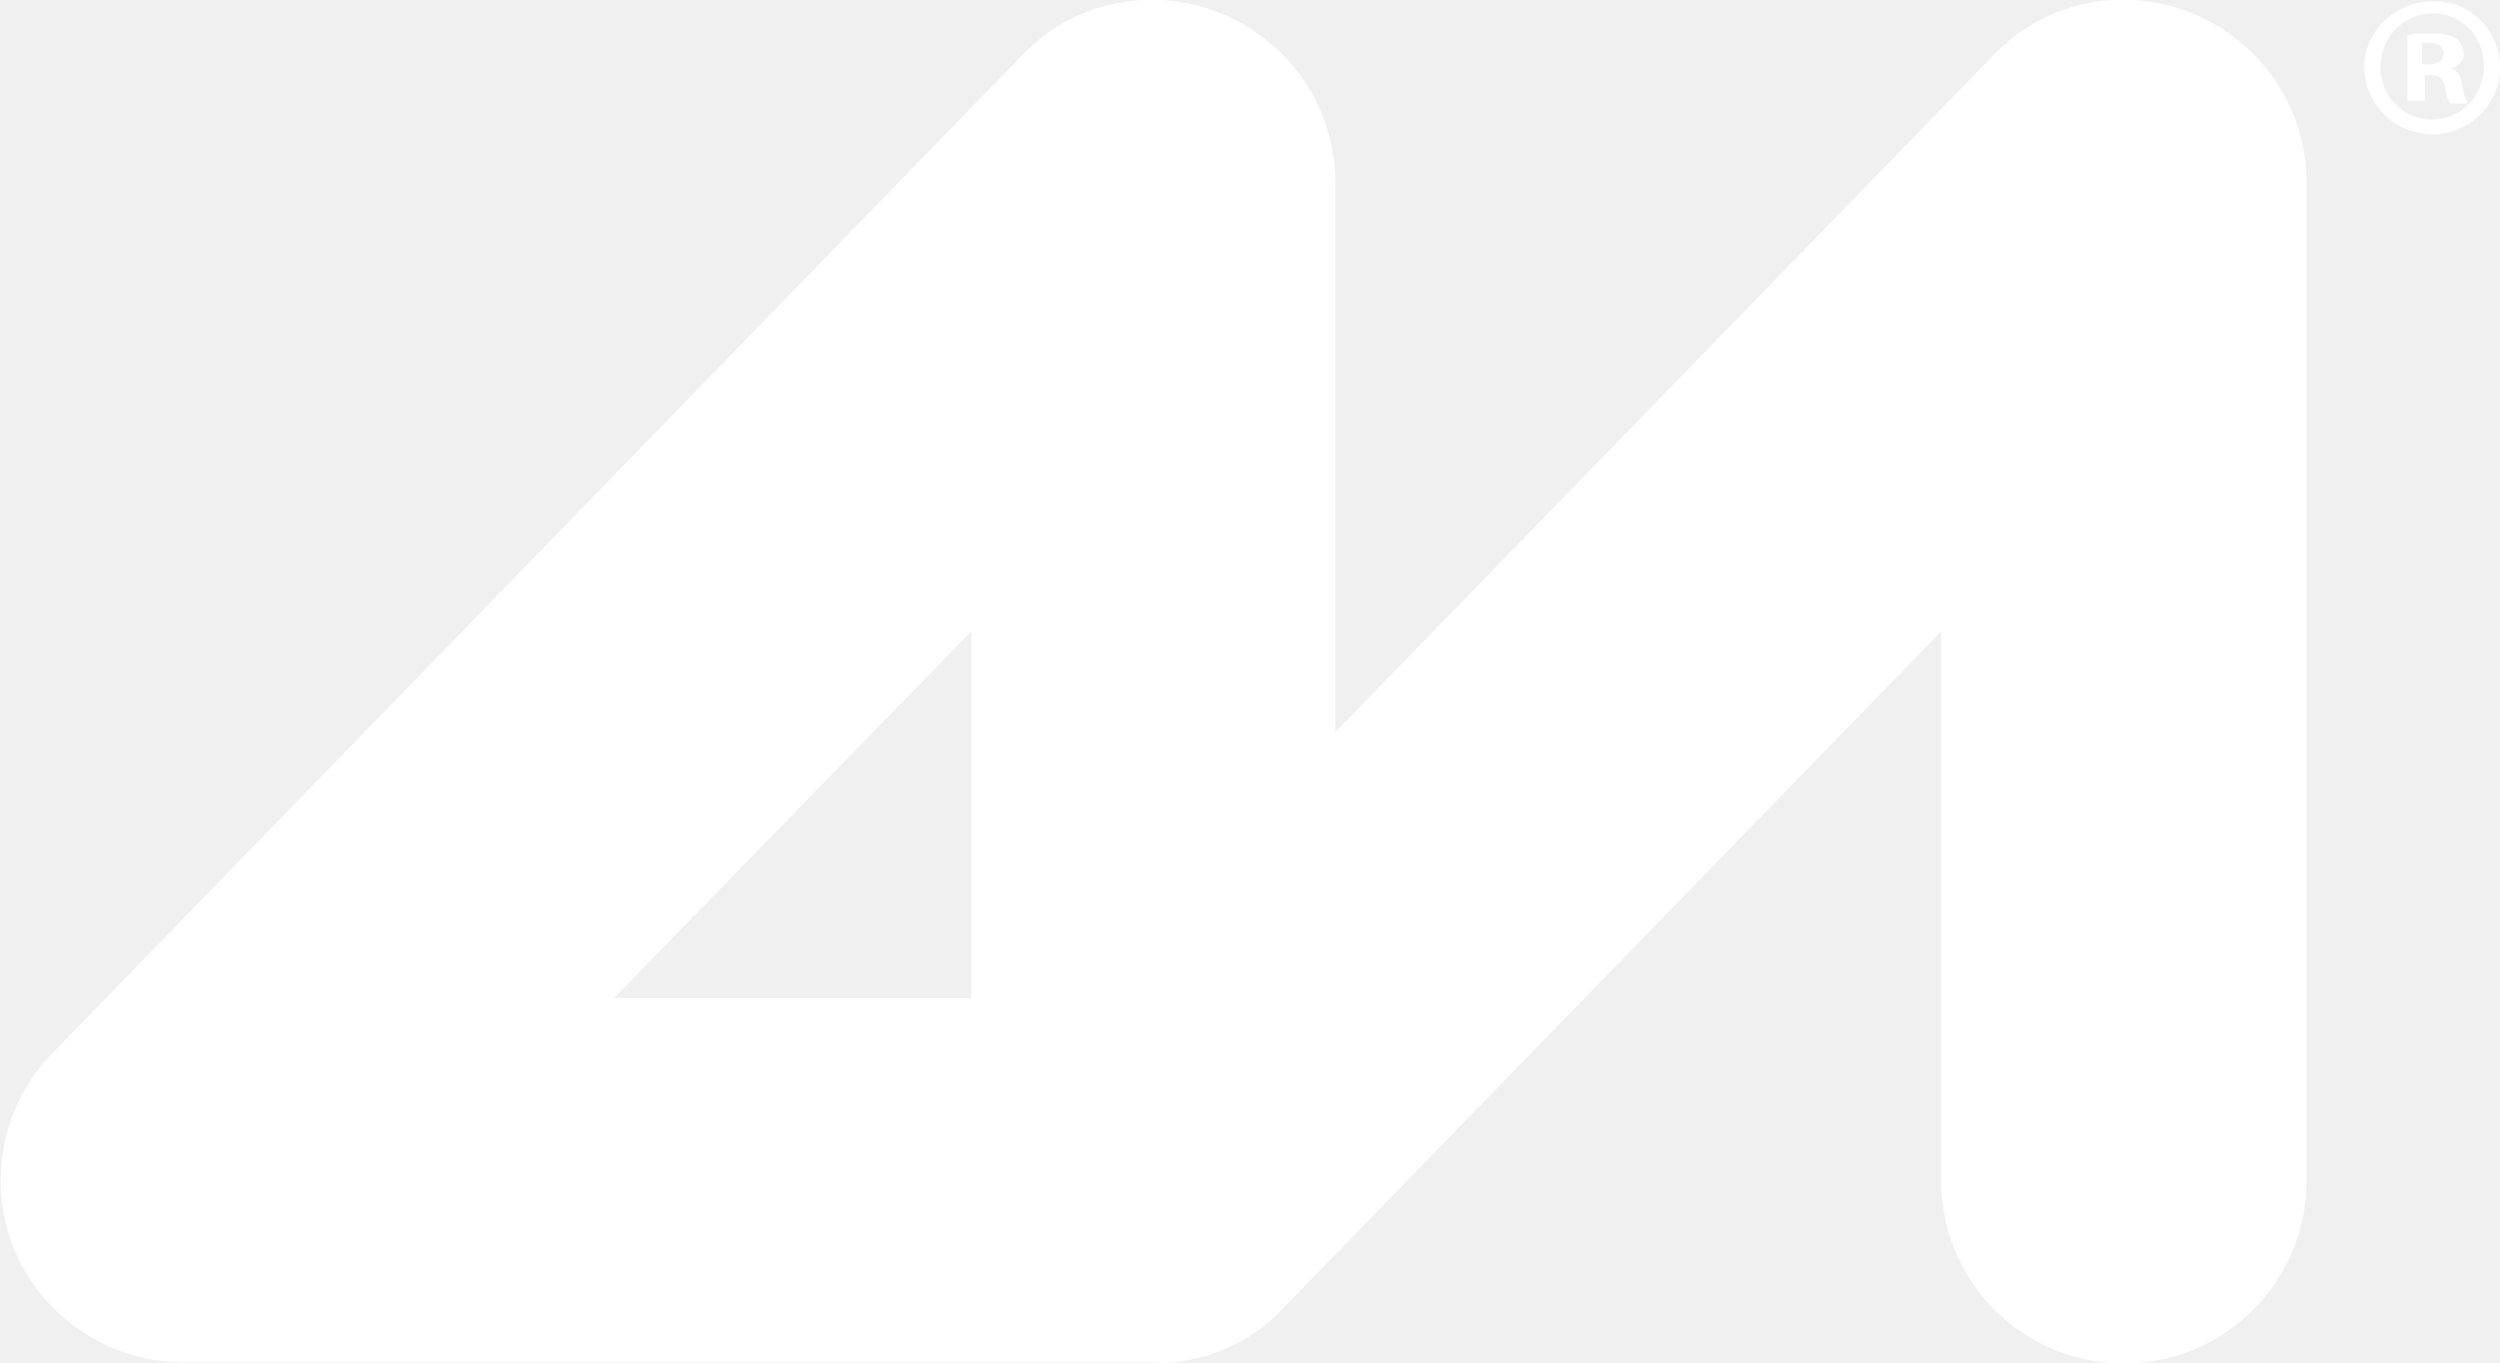
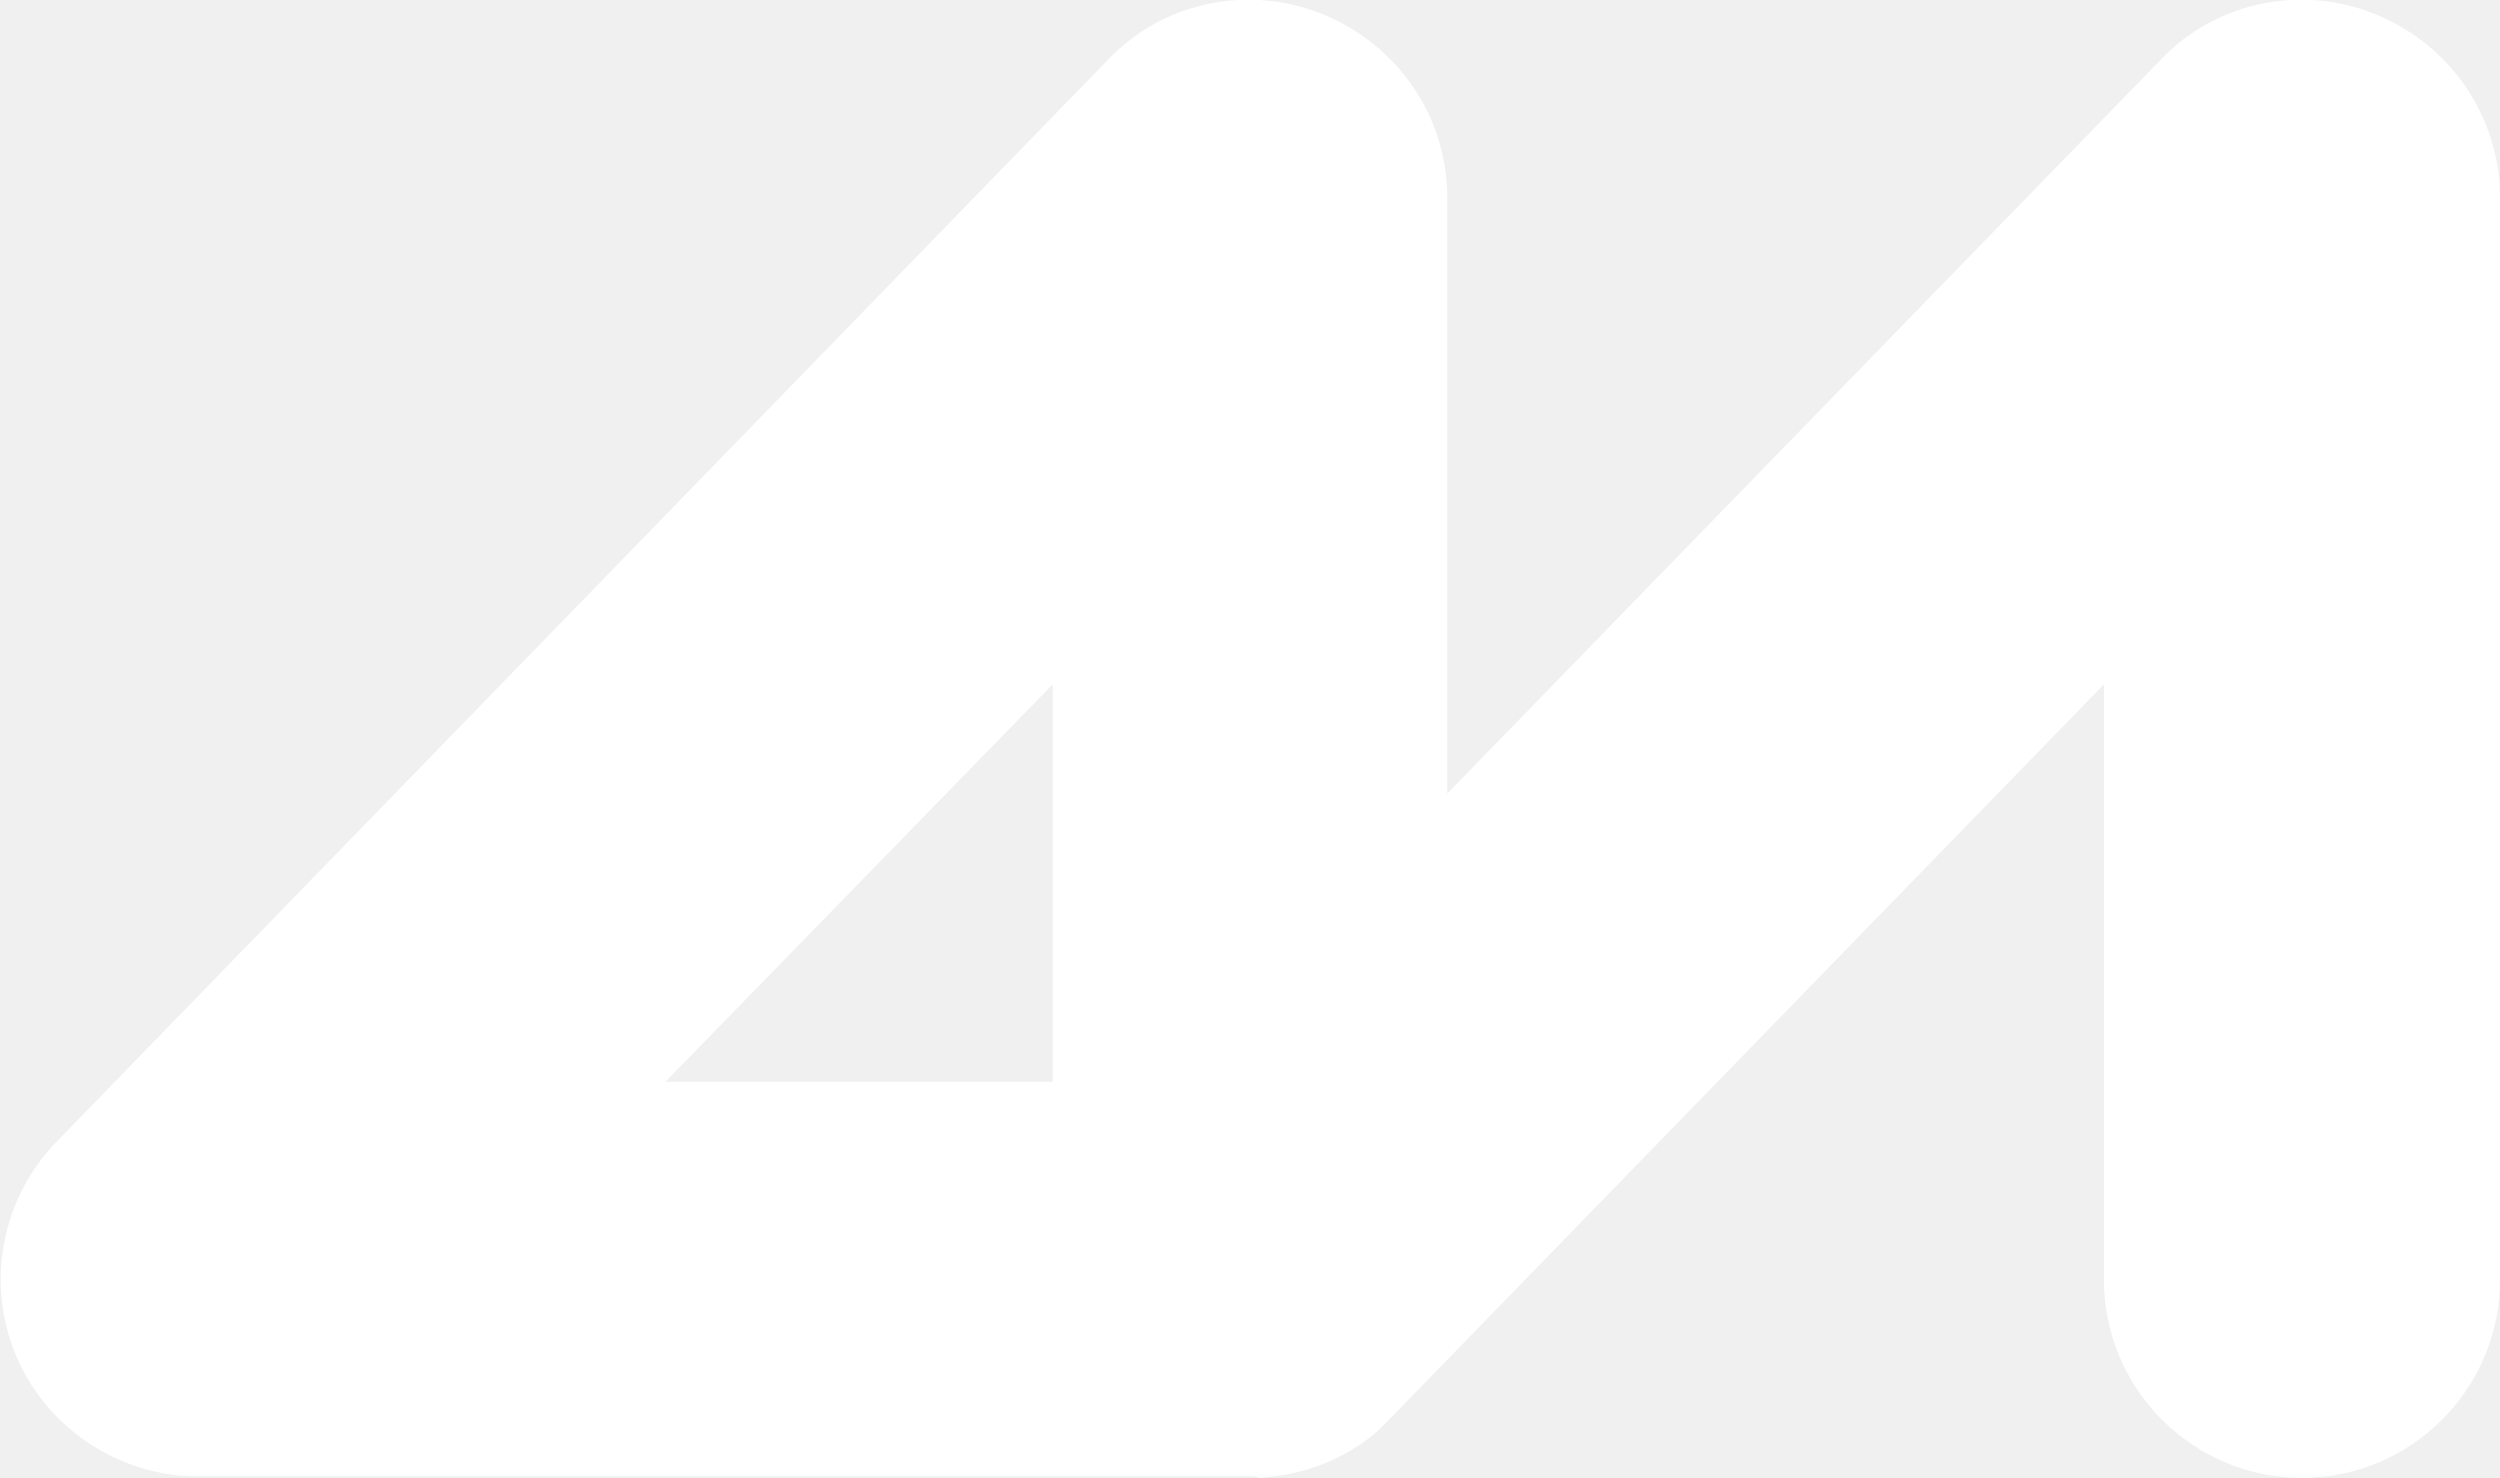
- <svg xmlns="http://www.w3.org/2000/svg" version="1.1" id="Layer_1" x="0px" y="0px" viewBox="0 0 186.1 101.4" style="enable-background:new 0 0 186.1 101.4;" xml:space="preserve">
+ <svg xmlns="http://www.w3.org/2000/svg" version="1.1" id="Layer_1" x="0px" y="0px" viewBox="0 0 171.7 101.5" style="enable-background:new 0 0 171.7 101.5;" xml:space="preserve">
  <style type="text/css">
	.st0{fill:#FFFFFF;}
</style>
  <g>
-     <path class="st0" d="M186.1,5c0,2.8-2.3,5-5,5c-2.9,0-5.1-2.3-5.1-5s2.3-4.9,5.1-4.9C183.9,0,186.1,2.3,186.1,5z M177.2,5   c0,2.1,1.6,3.9,3.9,3.9c2.1,0,3.8-1.8,3.8-3.9c0-2.3-1.6-4-3.8-4S177.2,2.8,177.2,5z M180.3,7.5h-1.1V2.6c0.5-0.1,1.1-0.1,1.9-0.1   c0.9,0,1.4,0.1,1.8,0.4c0.3,0.3,0.5,0.6,0.5,1.1s-0.4,1-1,1.1l0,0c0.5,0.1,0.8,0.5,0.9,1.3c0.1,0.8,0.3,1,0.4,1.3h-1.3   c-0.1-0.1-0.3-0.6-0.4-1.3c-0.1-0.5-0.4-0.8-1-0.8h-0.5v1.9H180.3z M180.3,4.8h0.5c0.6,0,1.1-0.3,1.1-0.8s-0.4-0.8-1-0.8   c-0.3,0-0.5,0-0.6,0L180.3,4.8L180.3,4.8z" />
-   </g>
-   <g>
-     <path class="st0" d="M85.8,101.4c0,0-0.1,0-0.1,0H13.6c-5.4,0-10.4-3.3-12.5-8.3c-2.1-5-1-10.8,2.8-14.7L76.1,4.1   c3.8-4,9.7-5.2,14.8-3.1c5.1,2.1,8.5,7,8.5,12.6v40.9l49-50.4c3.8-4,9.7-5.2,14.8-3.1c5.1,2.1,8.5,7,8.5,12.6v74.3   c0,7.5-6.1,13.6-13.6,13.6c-7.5,0-13.6-6.1-13.6-13.6V47l-49,50.4c0,0,0,0,0,0c0,0,0,0,0,0c0,0,0,0,0,0c0,0,0,0,0,0   c-0.3,0.3-0.6,0.6-0.9,0.9c0,0,0,0,0,0c0,0,0,0,0,0c-2.2,1.9-5,3-8.1,3.2C86.3,101.4,86,101.4,85.8,101.4z M45.7,74.3h26.6V47   L45.7,74.3z" />
+     <path class="st0" d="M85.8,101.4L85.8,101.4H13.6c-5.4,0-10.4-3.3-12.5-8.3s-1-10.8,2.8-14.7L76.1,4.1c3.8-4,9.7-5.2,14.8-3.1   c5.1,2.1,8.5,7,8.5,12.6v40.9l49-50.4c3.8-4,9.7-5.2,14.8-3.1s8.5,7,8.5,12.6v74.3c0,7.5-6.1,13.6-13.6,13.6s-13.6-6.1-13.6-13.6   V47l-49,50.4l0,0l0,0l0,0l0,0c-0.3,0.3-0.6,0.6-0.9,0.9l0,0l0,0c-2.2,1.9-5,3-8.1,3.2C86.3,101.4,86,101.4,85.8,101.4z M45.7,74.3   h26.6V47L45.7,74.3z" />
  </g>
</svg>
